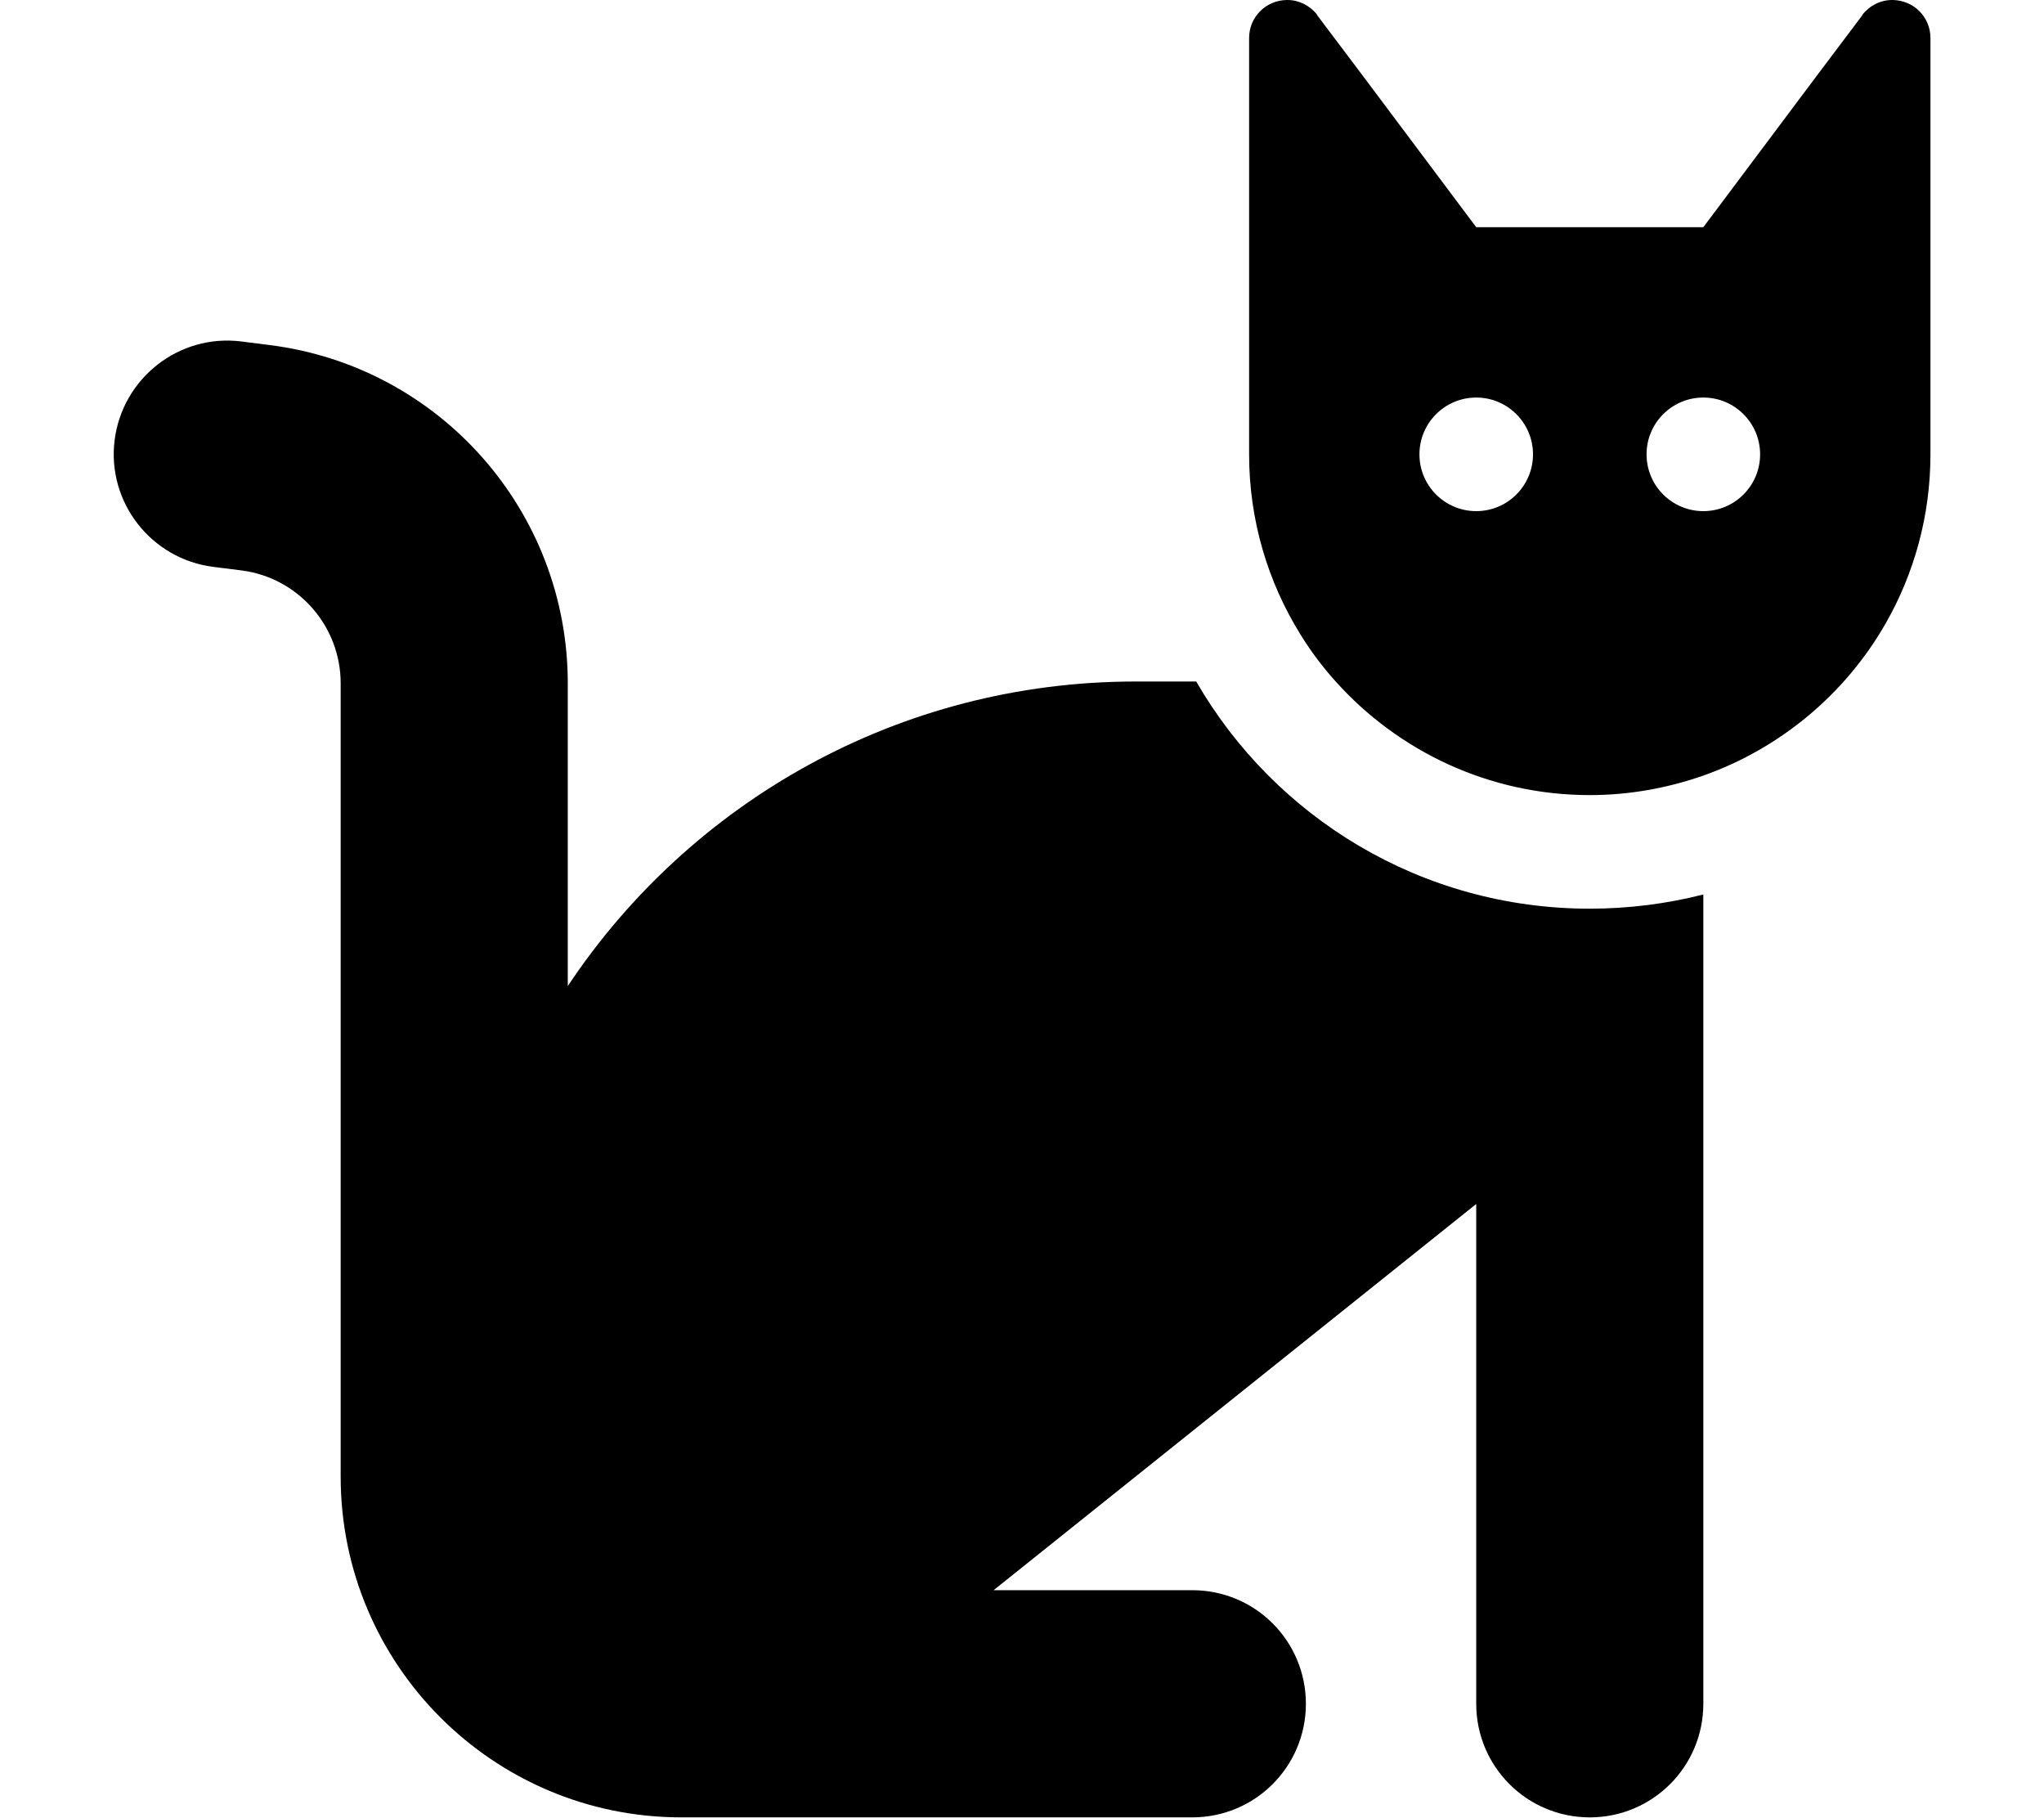
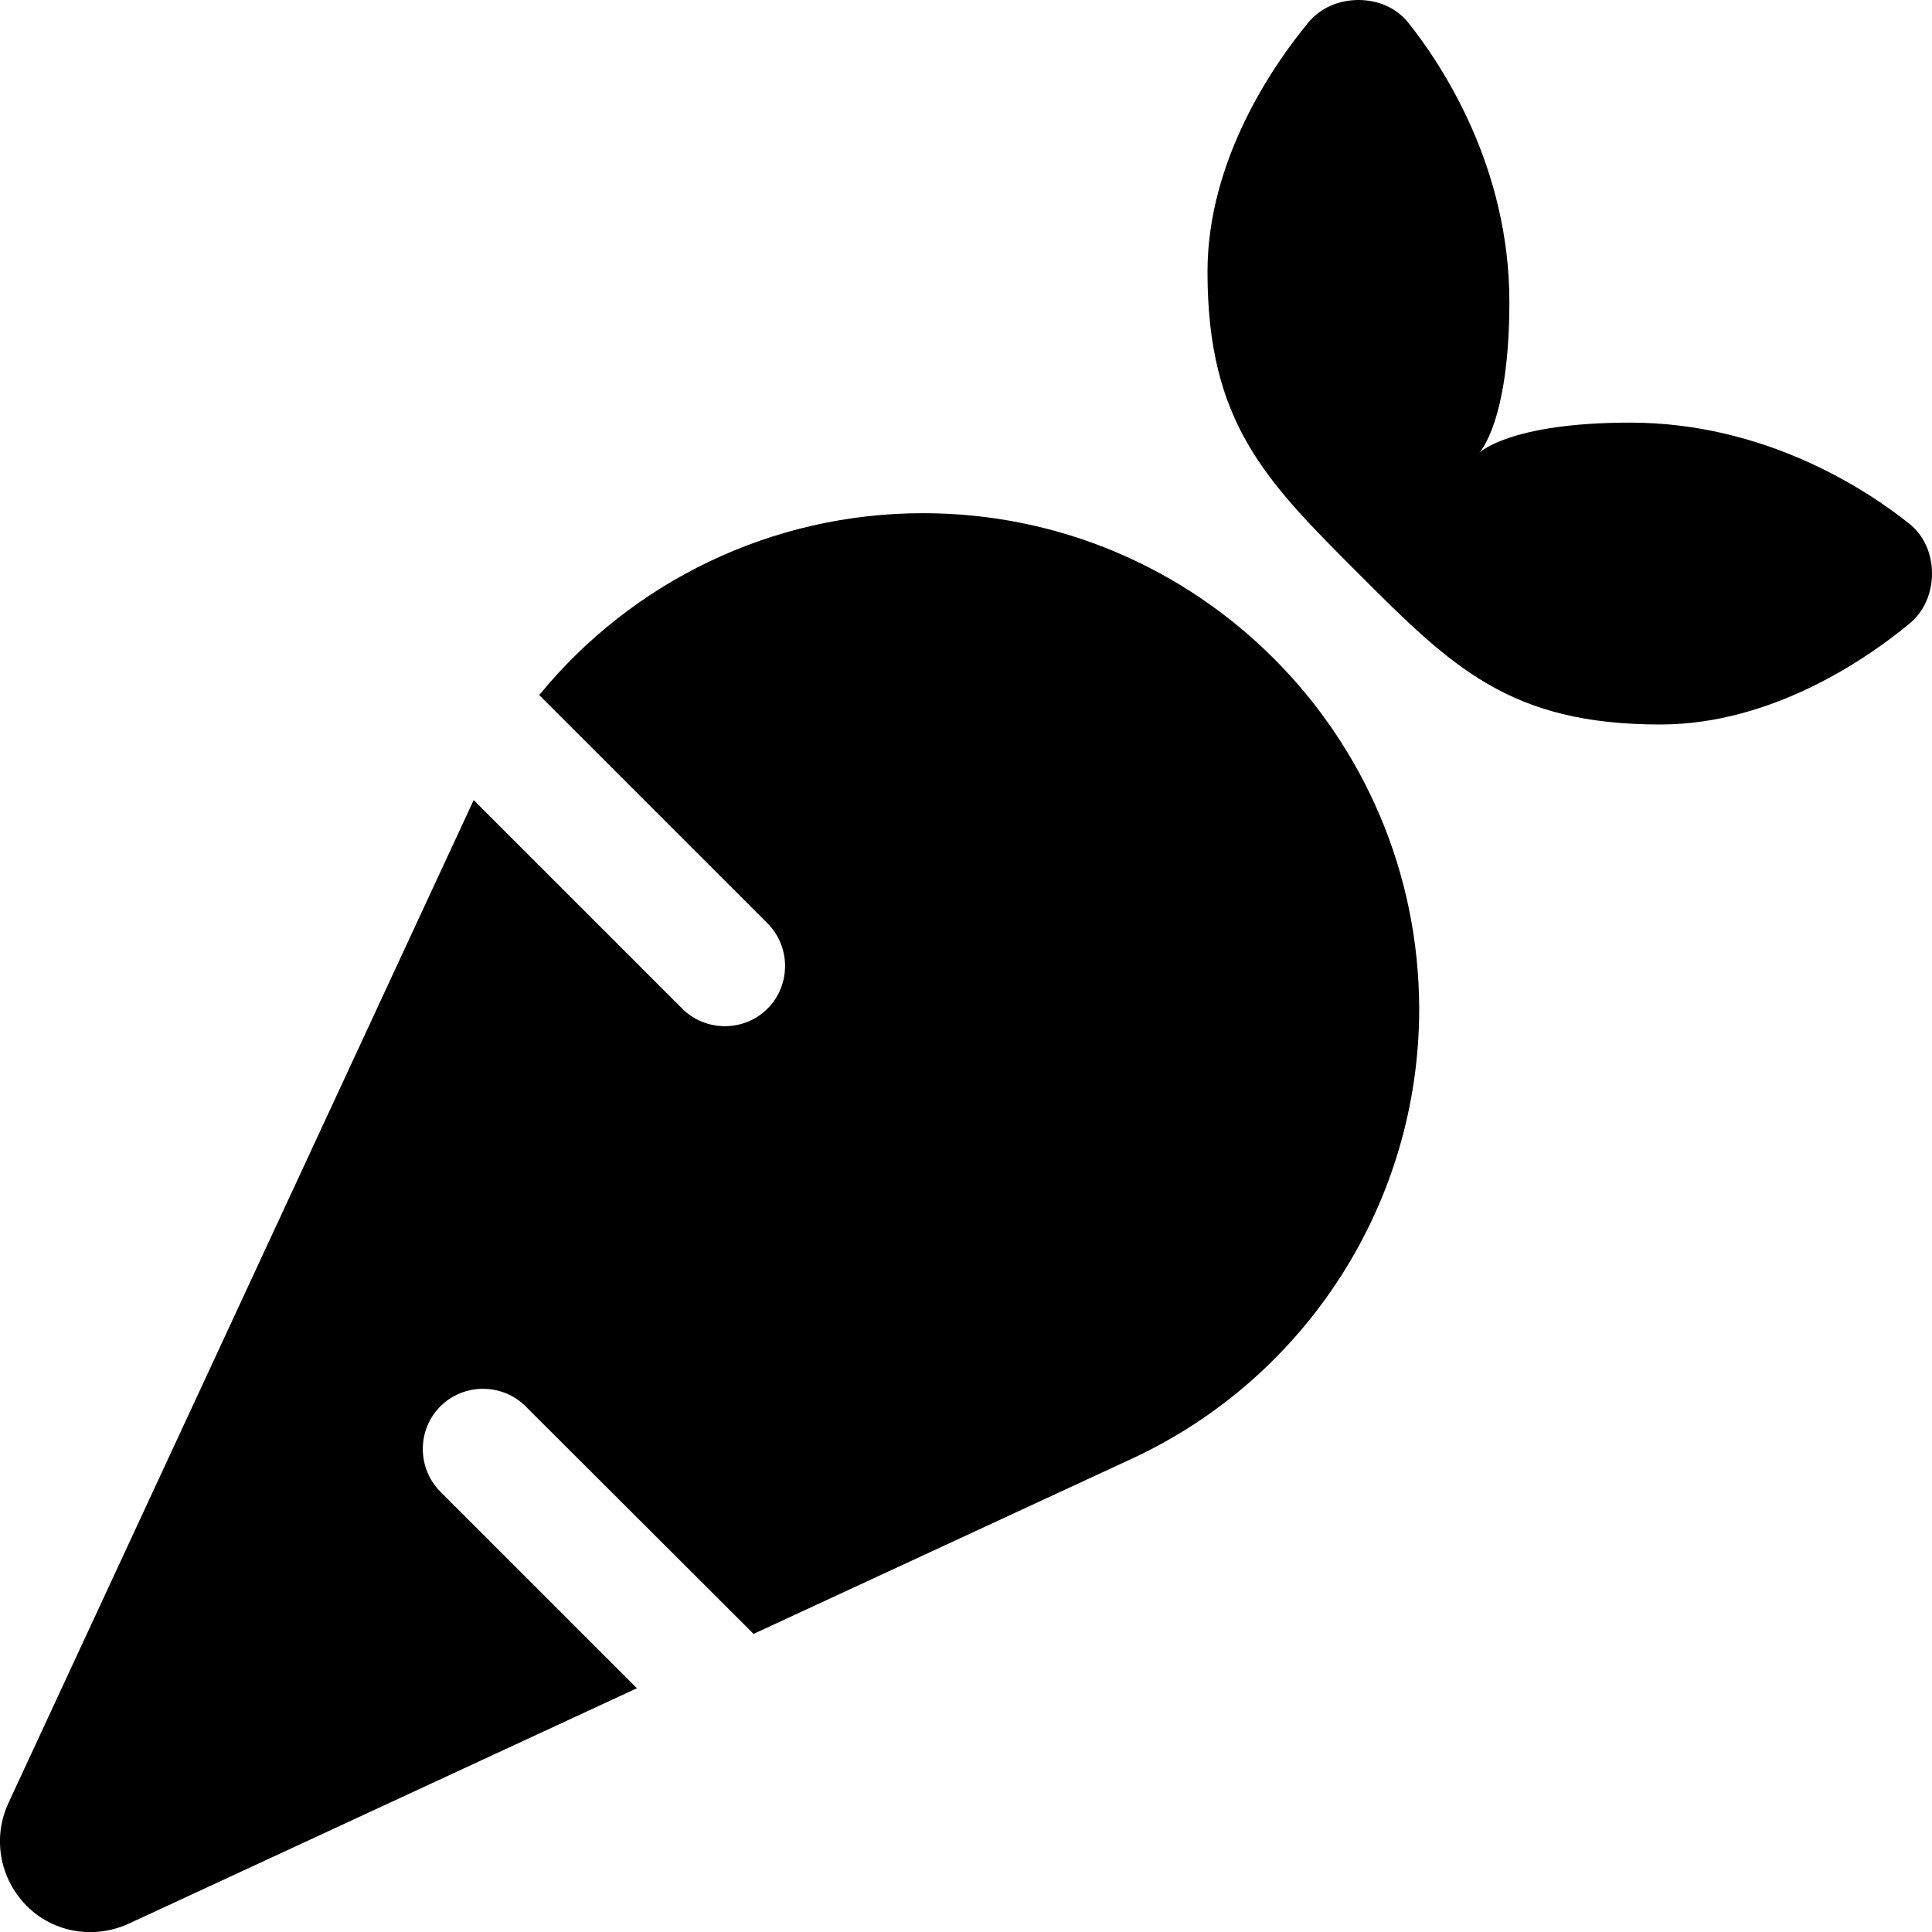
- <svg xmlns="http://www.w3.org/2000/svg" viewBox="0 0 576 512">
-   <path d="M320 192h17.1c22.1 38.3 63.5 64 110.9 64c11 0 21.8-1.4 32-4v4 32V480c0 17.7-14.3 32-32 32s-32-14.3-32-32V339.2L280 448h56c17.7 0 32 14.3 32 32s-14.3 32-32 32H192c-53 0-96-43-96-96V192.5c0-16.1-12-29.8-28-31.8l-7.9-1c-17.5-2.2-30-18.2-27.8-35.7s18.2-30 35.7-27.8l7.9 1c48 6 84.1 46.8 84.1 95.3v85.3c34.4-51.7 93.2-85.8 160-85.8zm160 26.5v0c-10 3.5-20.8 5.5-32 5.5c-28.4 0-54-12.4-71.6-32h0c-3.7-4.1-7-8.5-9.9-13.2C357.3 164 352 146.6 352 128v0V32 12 10.7C352 4.8 356.7 .1 362.6 0h.2c3.3 0 6.4 1.6 8.4 4.2l0 .1L384 21.3l27.2 36.3L416 64h64l4.8-6.4L512 21.3 524.8 4.3l0-.1c2-2.6 5.1-4.2 8.4-4.2h.2C539.3 .1 544 4.8 544 10.7V12 32v96c0 17.3-4.6 33.6-12.6 47.6c-11.3 19.8-29.6 35.2-51.4 42.9zM432 128a16 16 0 1 0 -32 0 16 16 0 1 0 32 0zm48 16a16 16 0 1 0 0-32 16 16 0 1 0 0 32z" />
+ <svg xmlns="http://www.w3.org/2000/svg" viewBox="0 0 512 512">
+   <path d="M346.7 6C337.6 17 320 42.3 320 72c0 40 15.3 55.3 40 80s40 40 80 40c29.7 0 55-17.6 66-26.7c4-3.3 6-8.2 6-13.3s-2-10-6-13.2c-11.4-9.1-38.3-26.8-74-26.8c-32 0-40 8-40 8s8-8 8-40c0-35.7-17.7-62.6-26.8-74C370 2 365.1 0 360 0s-10 2-13.3 6zM244.6 136c-40 0-77.1 18.1-101.7 48.2l60.5 60.5c6.2 6.2 6.2 16.4 0 22.6s-16.4 6.2-22.6 0l-55.3-55.3 0 .1L2.2 477.9C-2 487-.1 497.8 7 505s17.9 9 27.1 4.8l134.7-62.4-52.1-52.1c-6.2-6.2-6.2-16.4 0-22.6s16.4-6.2 22.6 0L199.7 433l100.2-46.4c46.4-21.5 76.2-68 76.2-119.2C376 194.8 317.2 136 244.6 136z" />
</svg>
